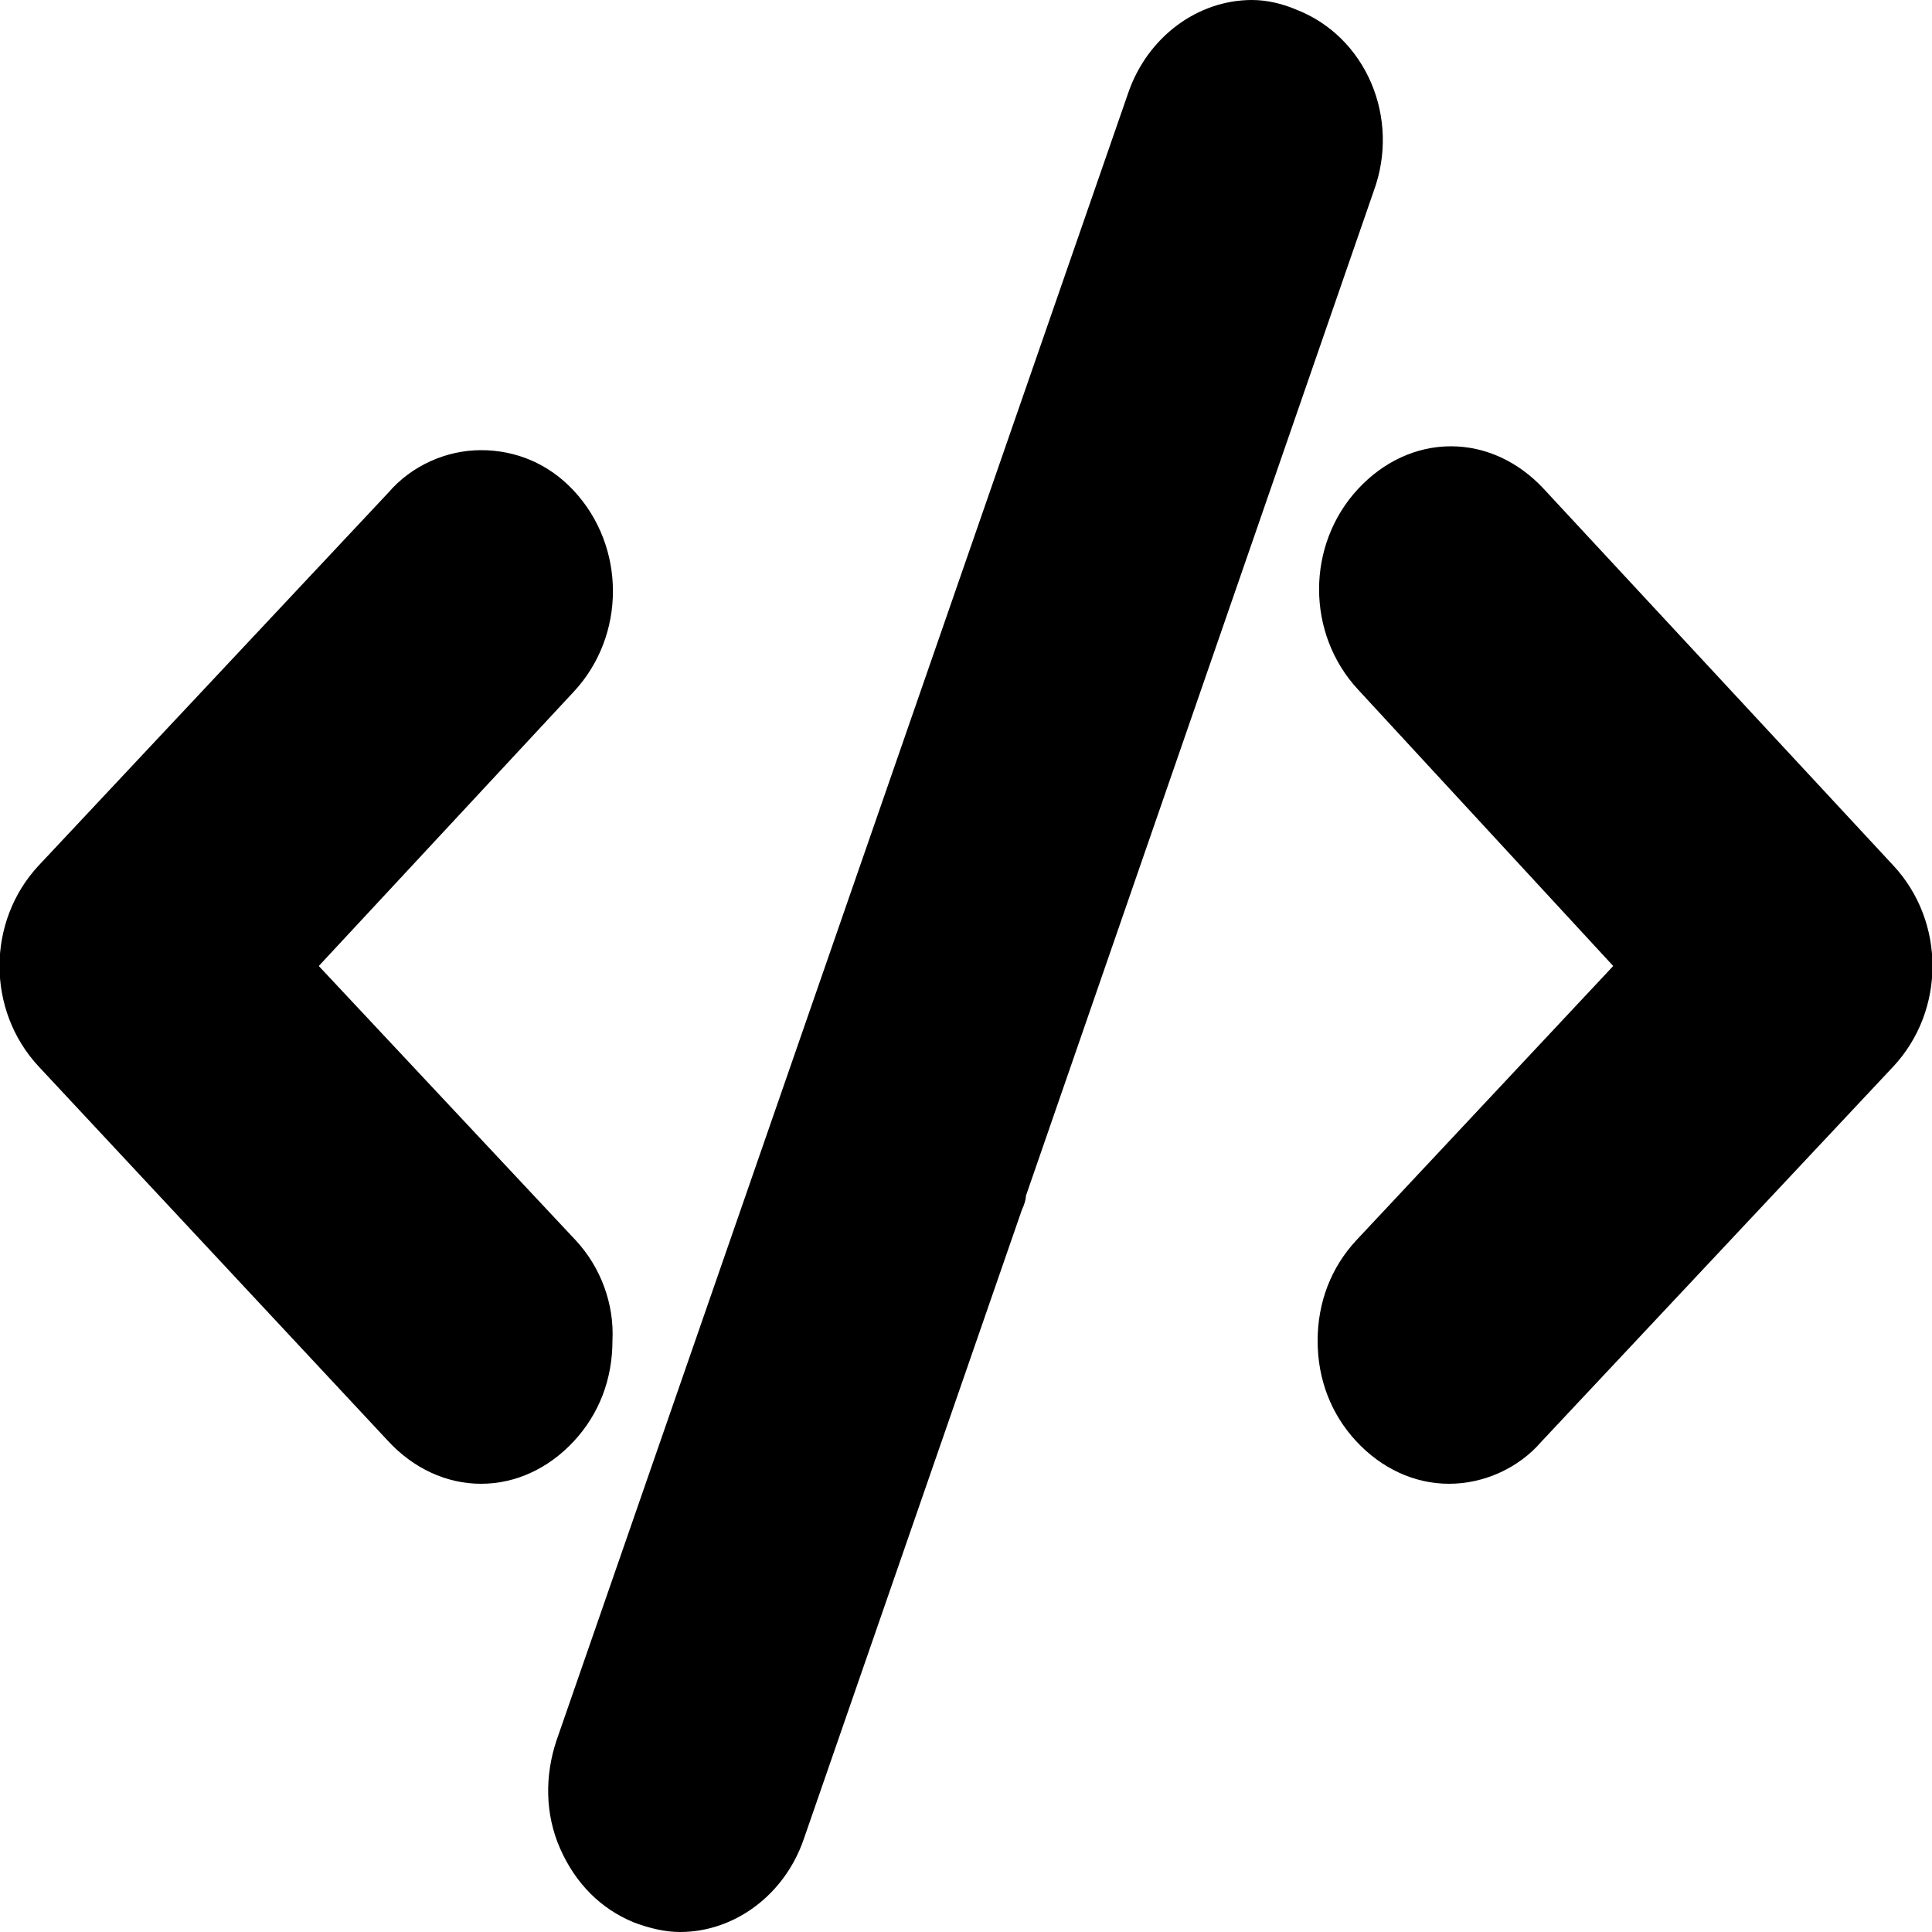
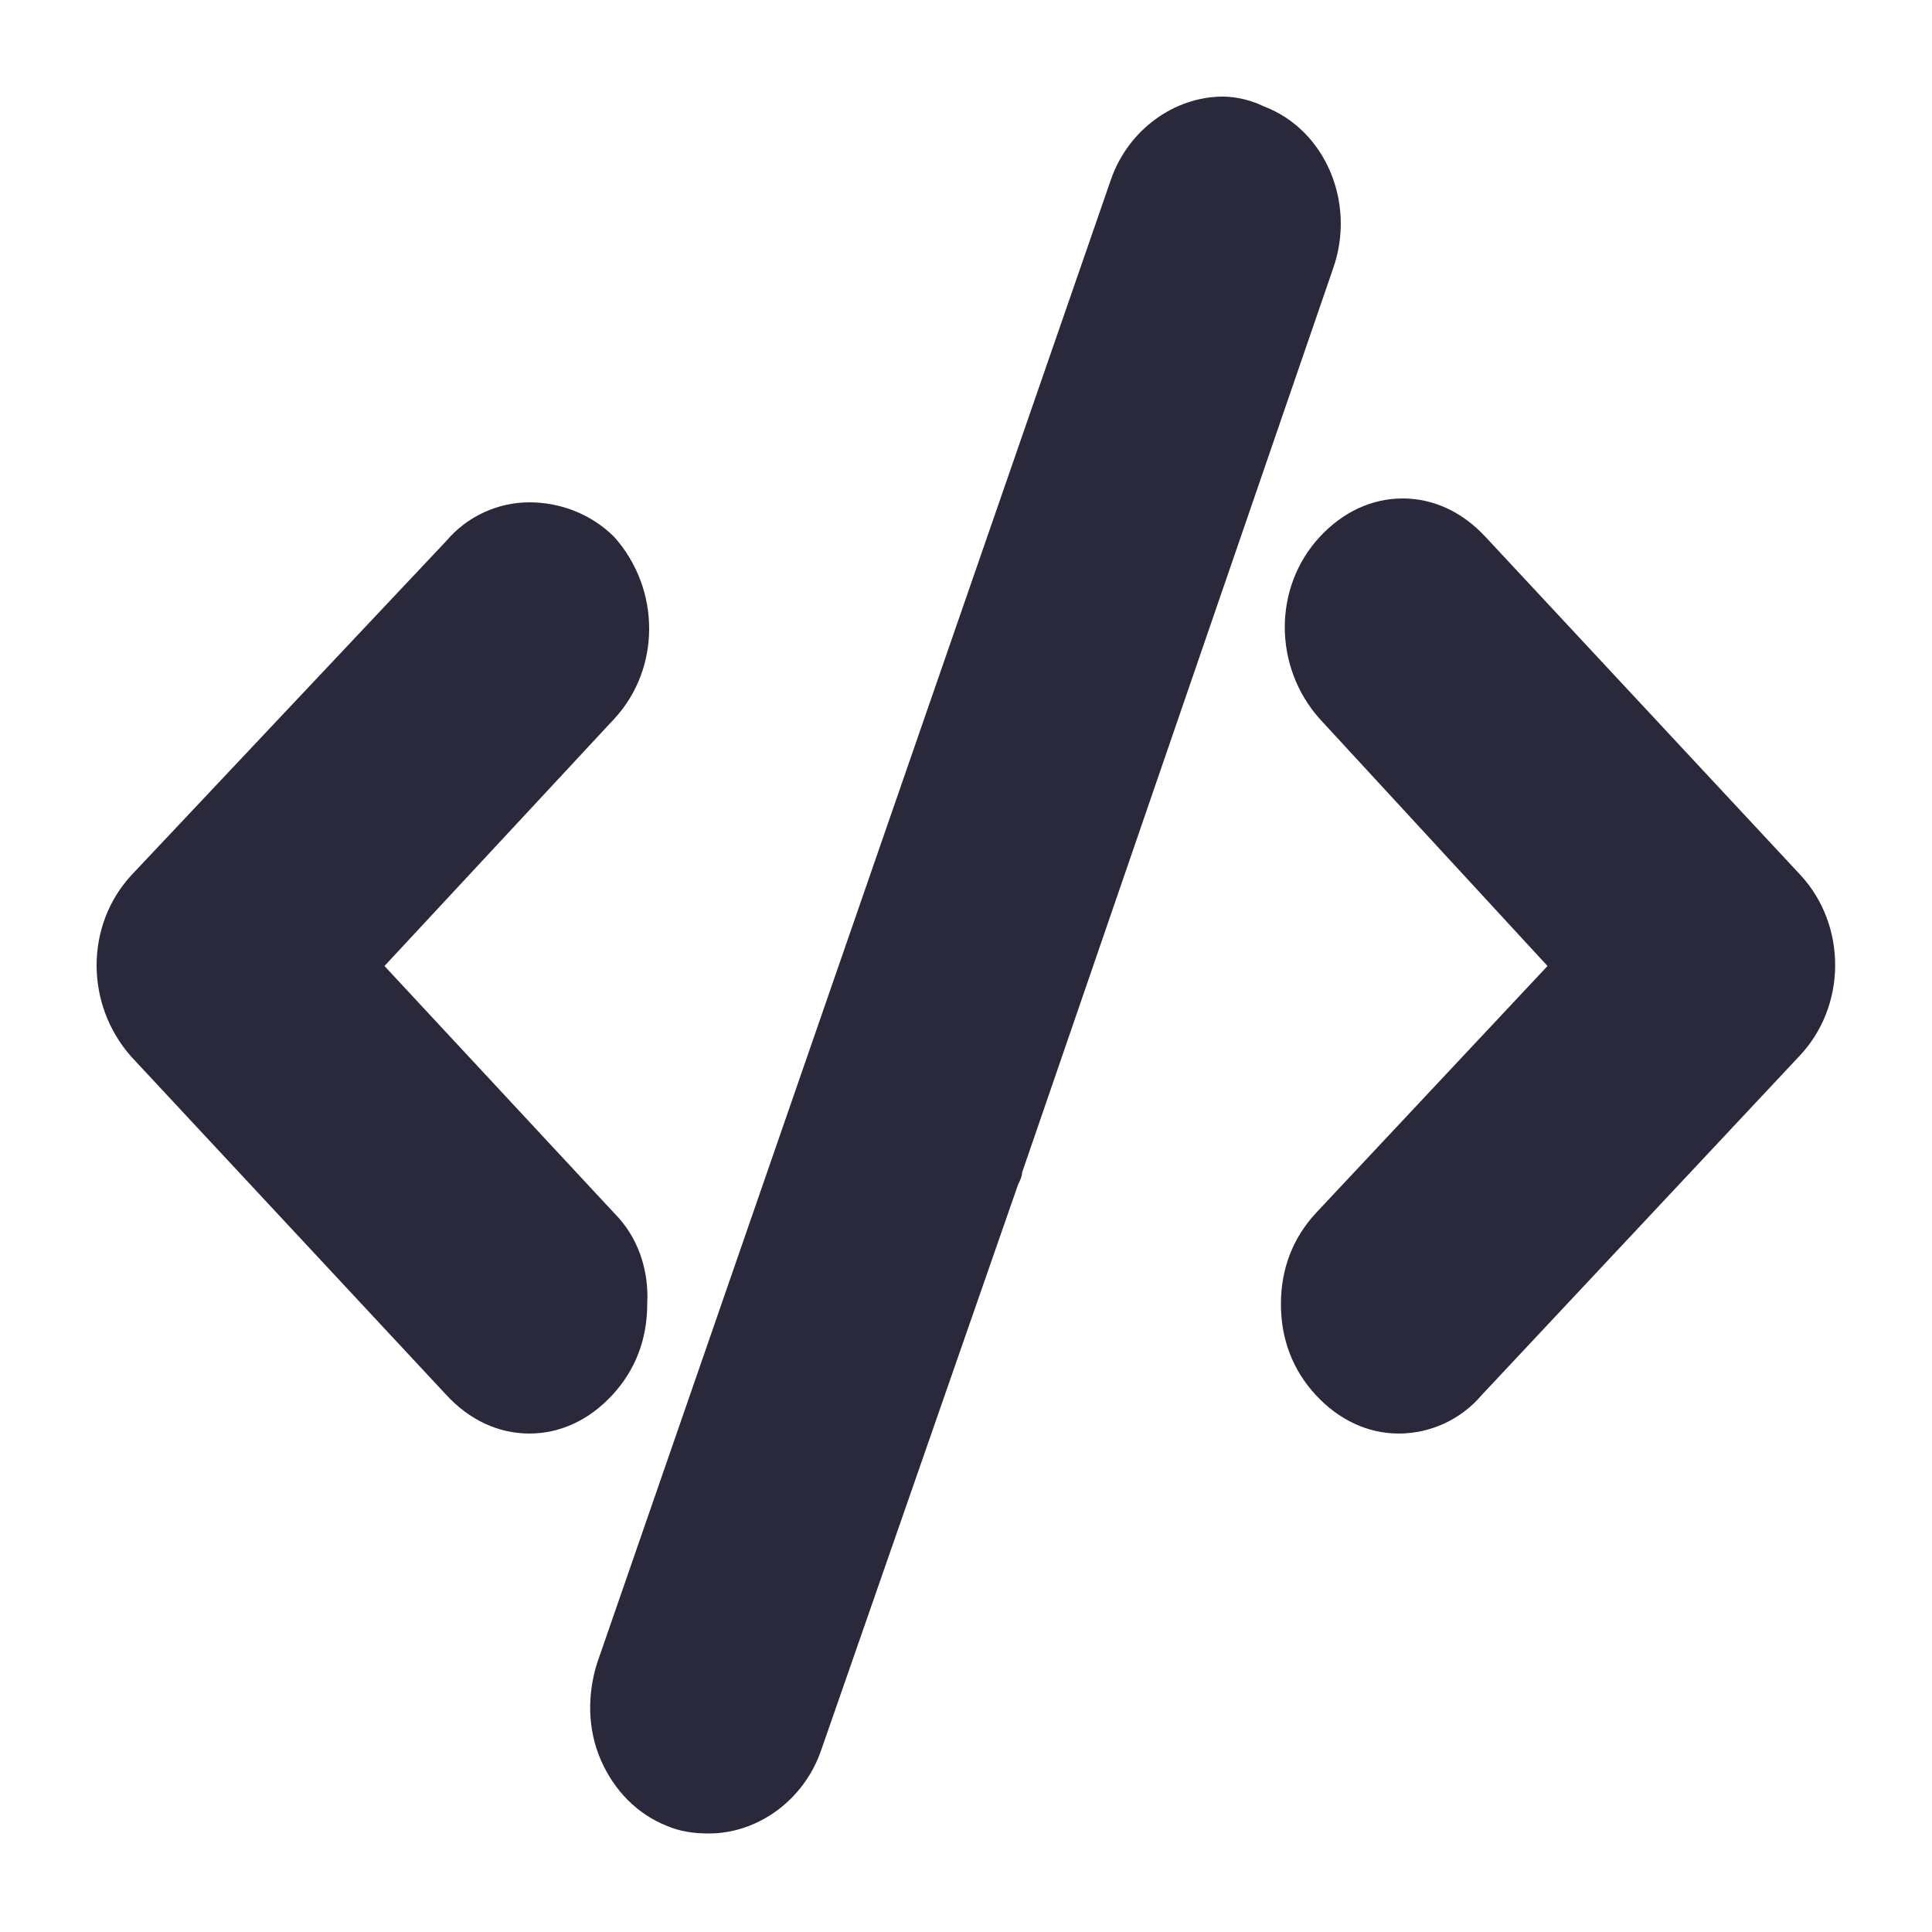
<svg xmlns="http://www.w3.org/2000/svg" version="1.1" id="Capa_1" x="0px" y="0px" viewBox="0 0 100 100" style="enable-background:new 0 0 100 100;" xml:space="preserve">
+   <style type="text/css">
+ 	.st0{fill:#2A293B;}
+ </style>
  <g>
    <g>
-       <path d="M98,44.8L79.9,25.3c-1.3-1.4-3-2.2-4.8-2.2c-1.8,0-3.5,0.8-4.8,2.2c-2.7,2.9-2.7,7.5,0,10.4L83.5,50L70.2,64.2    c-1.3,1.4-2,3.2-2,5.2c0,2,0.7,3.8,2,5.2c1.3,1.4,3,2.2,4.8,2.2c1.8,0,3.6-0.8,4.8-2.2L98,55.2C100.7,52.3,100.7,47.7,98,44.8z" />
-       <path d="M29.8,64.2L16.5,50l13.2-14.2c2.7-2.9,2.7-7.5,0-10.4c-1.3-1.4-3-2.1-4.8-2.1c-1.8,0-3.6,0.8-4.8,2.2L2,44.8    c-2.7,2.9-2.7,7.5,0,10.4l18.1,19.4c1.3,1.4,3,2.2,4.8,2.2c1.8,0,3.5-0.8,4.8-2.2c1.3-1.4,2-3.2,2-5.2    C31.8,67.5,31.1,65.6,29.8,64.2z" />
-       <path d="M67.1,0.5C66.4,0.2,65.6,0,64.8,0c-2.8,0-5.4,1.9-6.4,4.8L28.8,90.1c-0.6,1.8-0.6,3.8,0.2,5.6c0.8,1.8,2.1,3.1,3.8,3.8    c0.8,0.3,1.6,0.5,2.4,0.5c2.8,0,5.4-1.9,6.4-4.8l11.3-32.6c0.1-0.2,0.2-0.5,0.2-0.7l18-52C72.5,6.1,70.7,1.9,67.1,0.5z" />
+       <path class="st0" d="M93.2,45.3L76.9,27.8c-1.2-1.3-2.7-2-4.3-2s-3.1,0.7-4.3,2c-2.4,2.6-2.4,6.7,0,9.4L80.1,50l-12,12.8    c-1.2,1.3-1.8,2.9-1.8,4.7s0.6,3.4,1.8,4.7s2.7,2,4.3,2s3.2-0.7,4.3-2l16.4-17.5C95.6,52.1,95.6,47.9,93.2,45.3z" />
+       <path class="st0" d="M31.8,62.8L19.9,50l11.9-12.8c2.4-2.6,2.4-6.7,0-9.4C30.6,26.6,29,26,27.4,26c-1.6,0-3.2,0.7-4.3,2L6.8,45.3    c-2.4,2.6-2.4,6.7,0,9.4l16.3,17.5c1.2,1.3,2.7,2,4.3,2s3.1-0.7,4.3-2c1.2-1.3,1.8-2.9,1.8-4.7C33.6,65.7,33,64,31.8,62.8z" />
+       <path class="st0" d="M65.4,5.5C64.8,5.2,64,5,63.3,5c-2.5,0-4.9,1.7-5.8,4.3L30.9,86.1c-0.5,1.6-0.5,3.4,0.2,5    c0.7,1.6,1.9,2.8,3.4,3.4c0.7,0.3,1.4,0.4,2.2,0.4c2.5,0,4.9-1.7,5.8-4.3l10.2-29.3c0.1-0.2,0.2-0.4,0.2-0.6L69,13.9    C70.2,10.5,68.6,6.7,65.4,5.5z" />
    </g>
  </g>
</svg>
